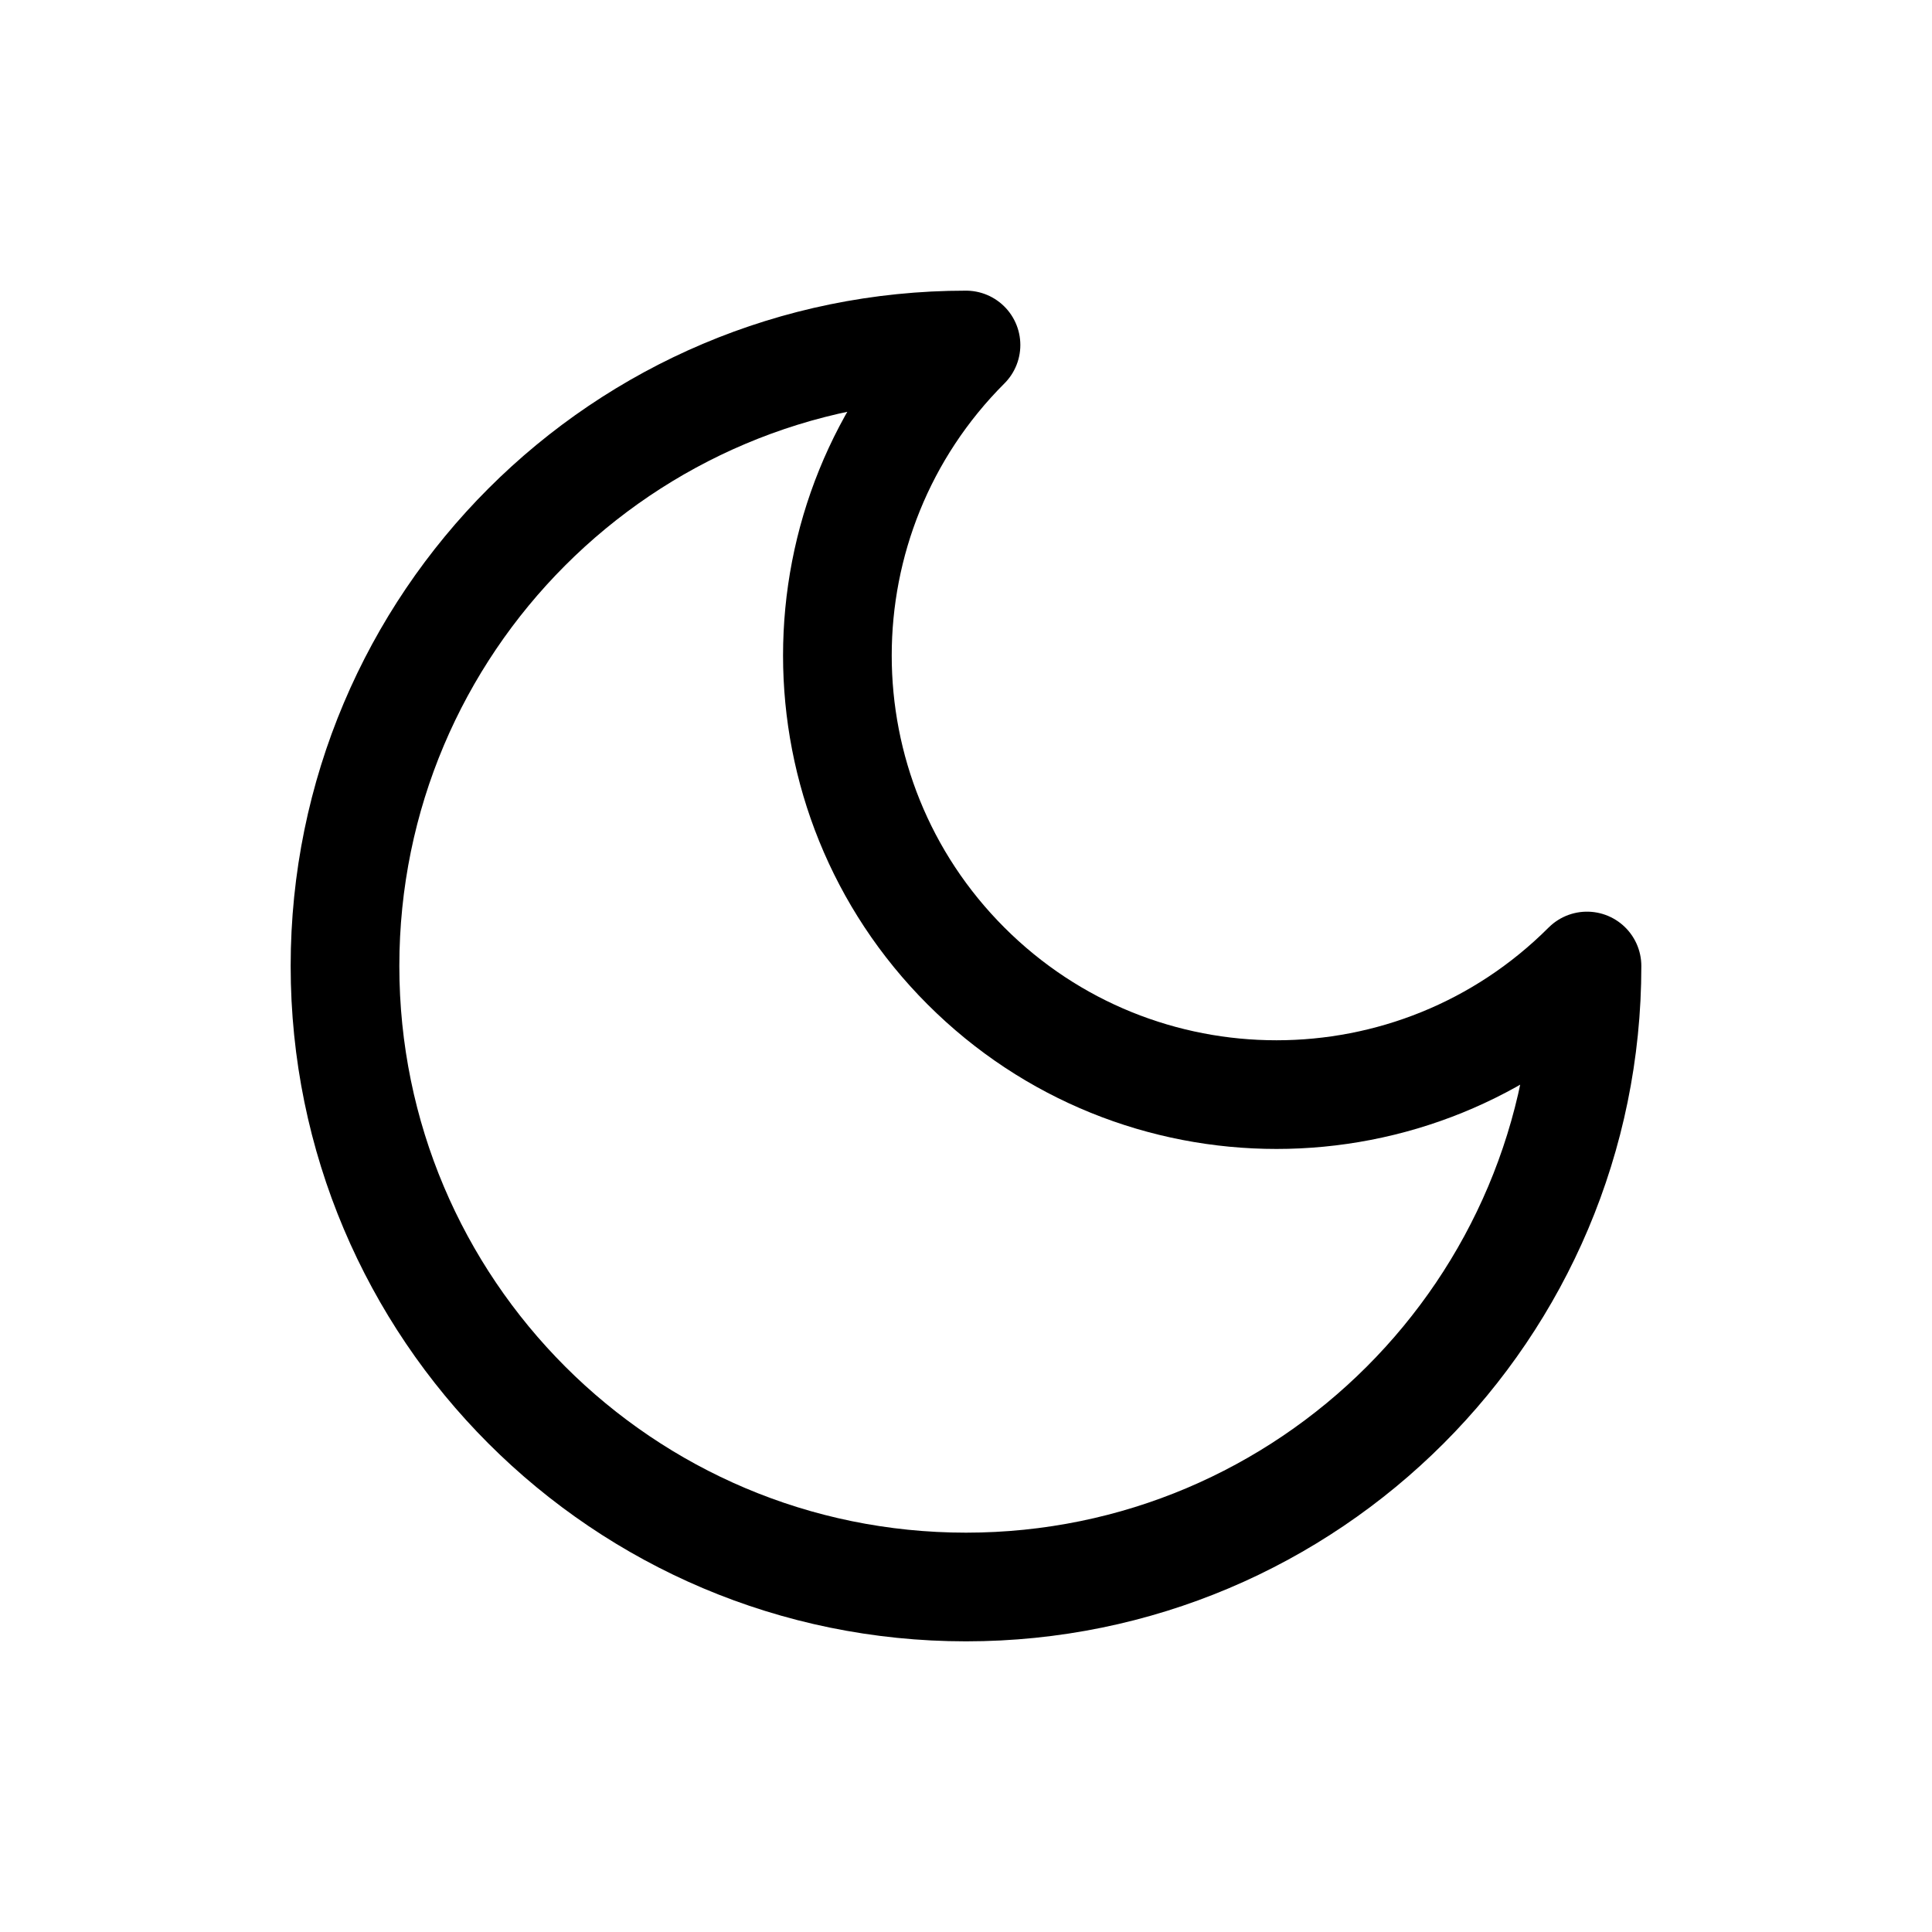
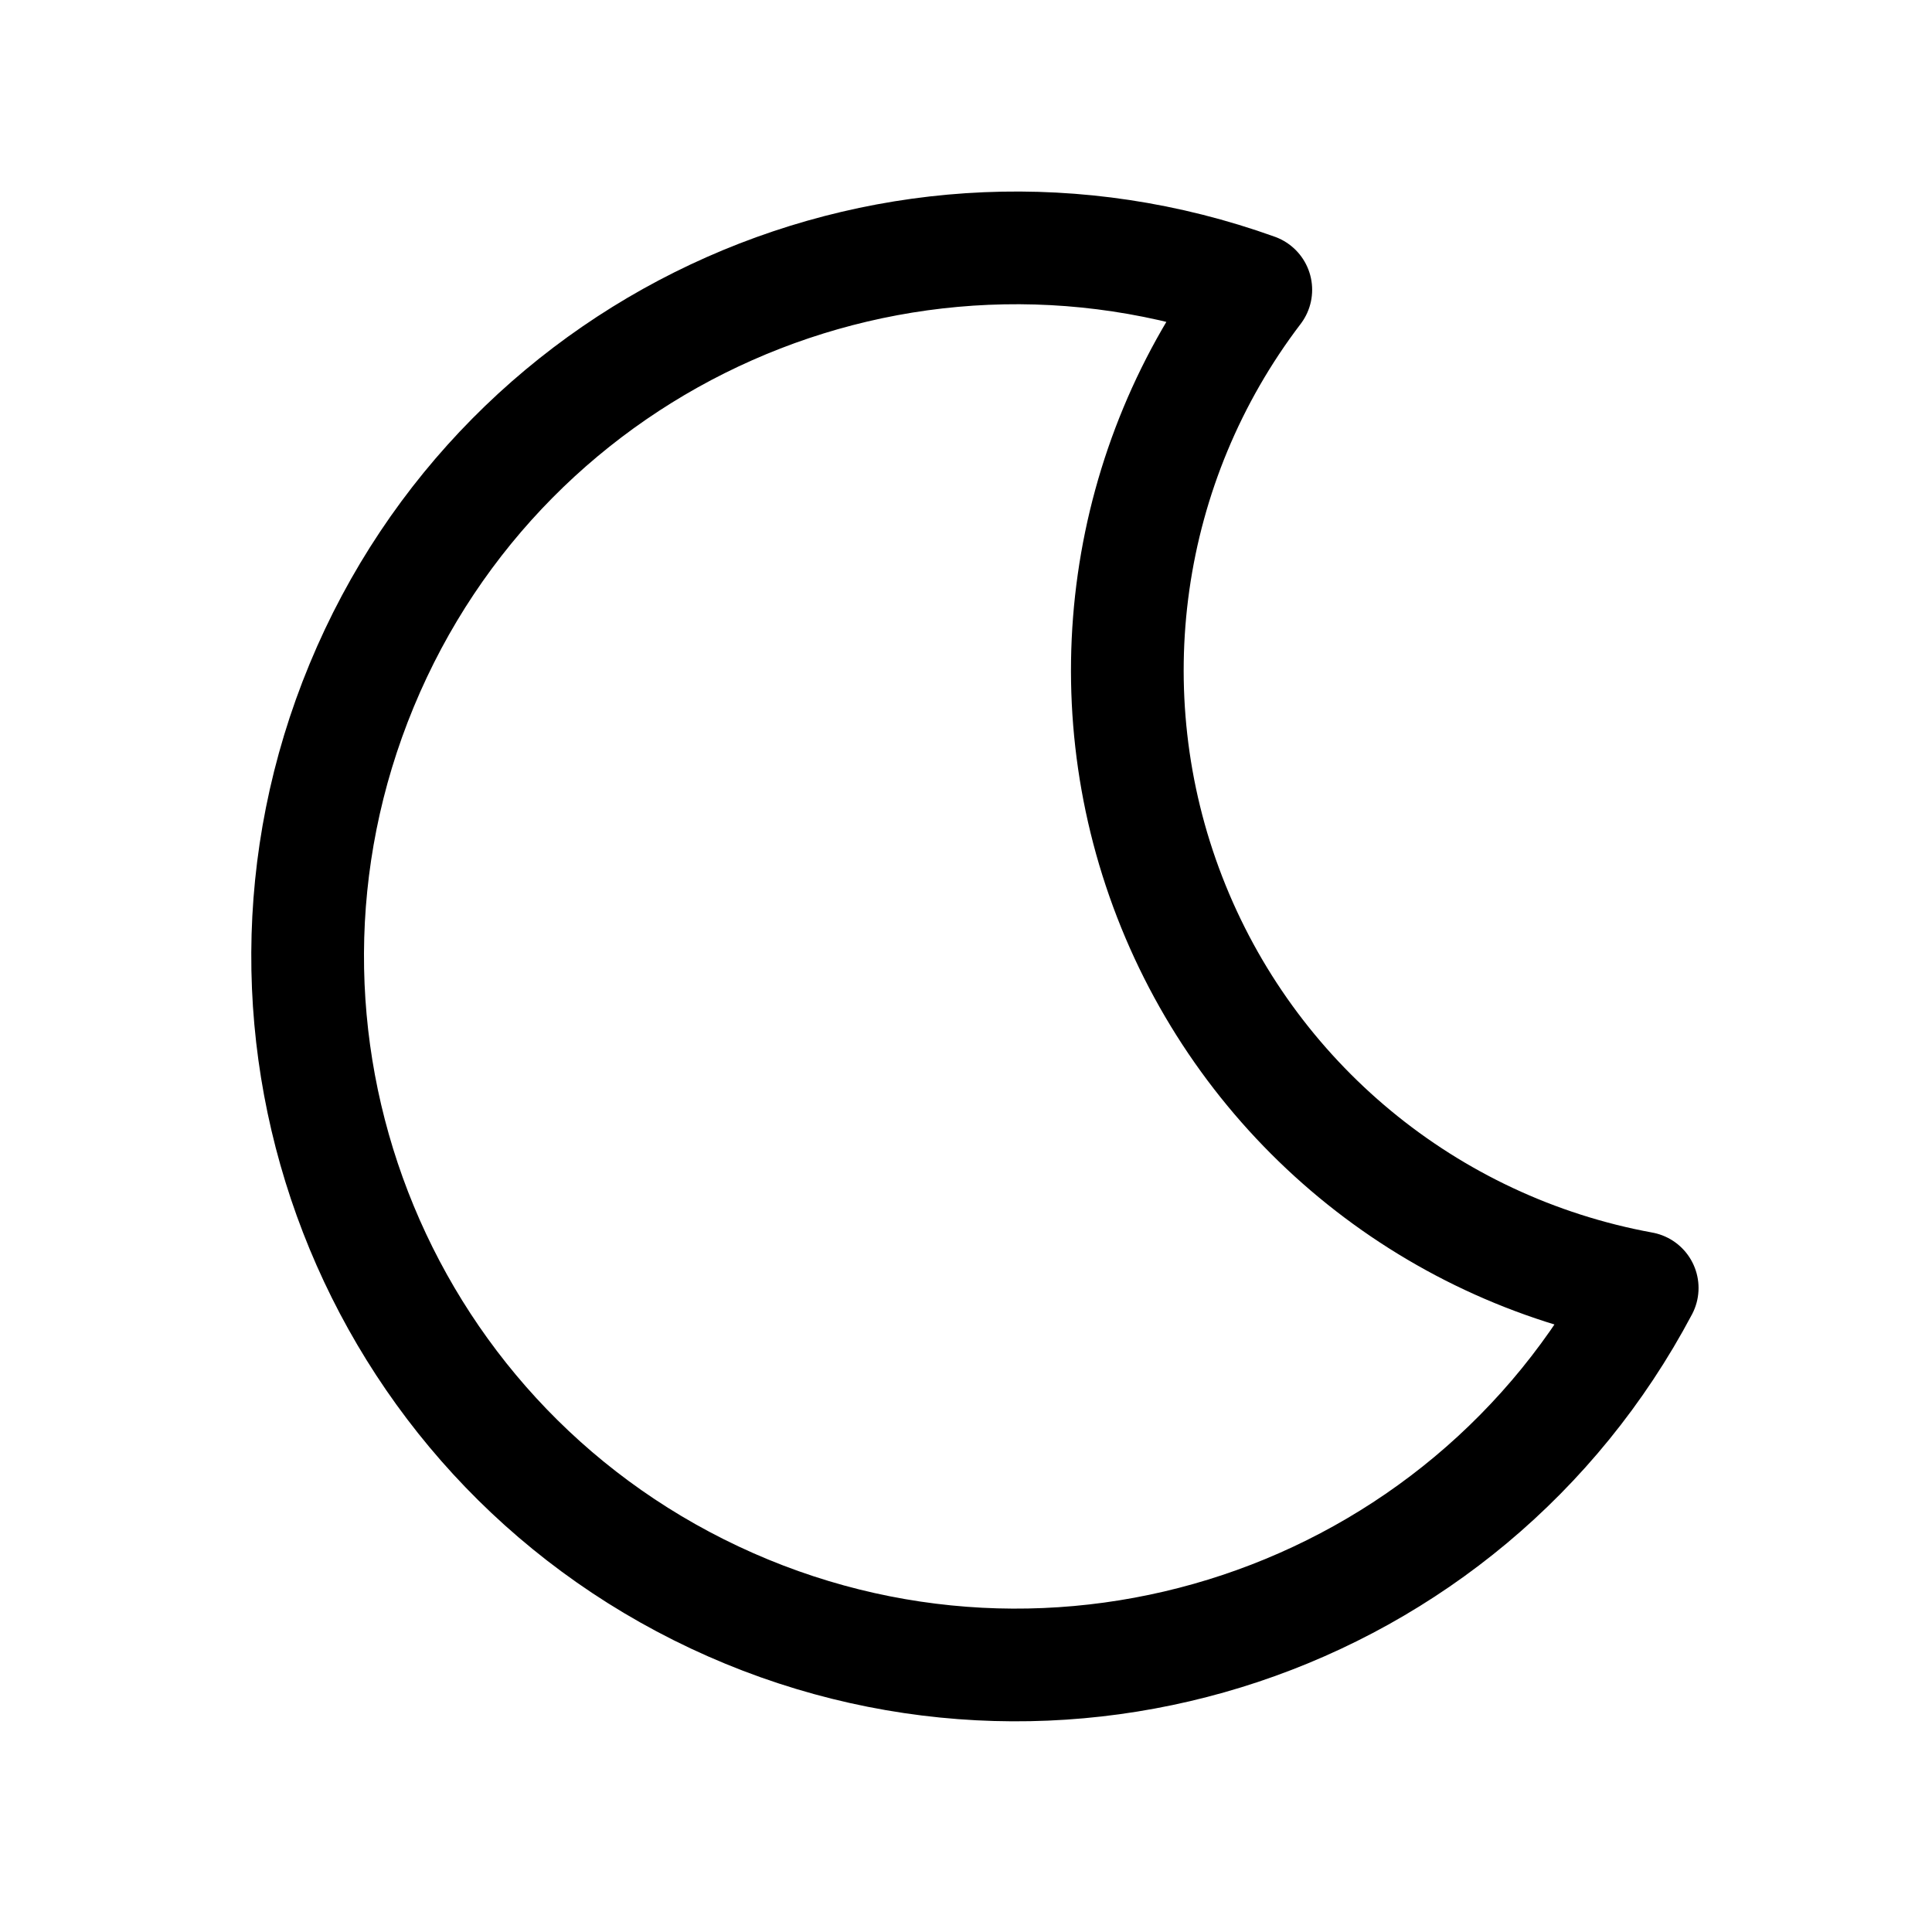
- <svg xmlns="http://www.w3.org/2000/svg" width="64" height="64" viewBox="-2 -2 28 28" fill="none" stroke="currentColor" stroke-width="1.575" stroke-linecap="round" stroke-linejoin="round">
-   <path d="M12 3a6 6 0 0 0 9 9 9 9 0 1 1-9-9Z" />
+ <svg xmlns="http://www.w3.org/2000/svg" width="64" height="64" viewBox="0 0 24 24" fill="none" stroke="currentColor" stroke-width="1.4" stroke-linecap="round" stroke-linejoin="round">
+   <path d="M15.6 3.6A8.8 8.8 0 1 0 20.4 16 7.8 7.8 0 0 1 15.6 3.6Z" />
</svg>
